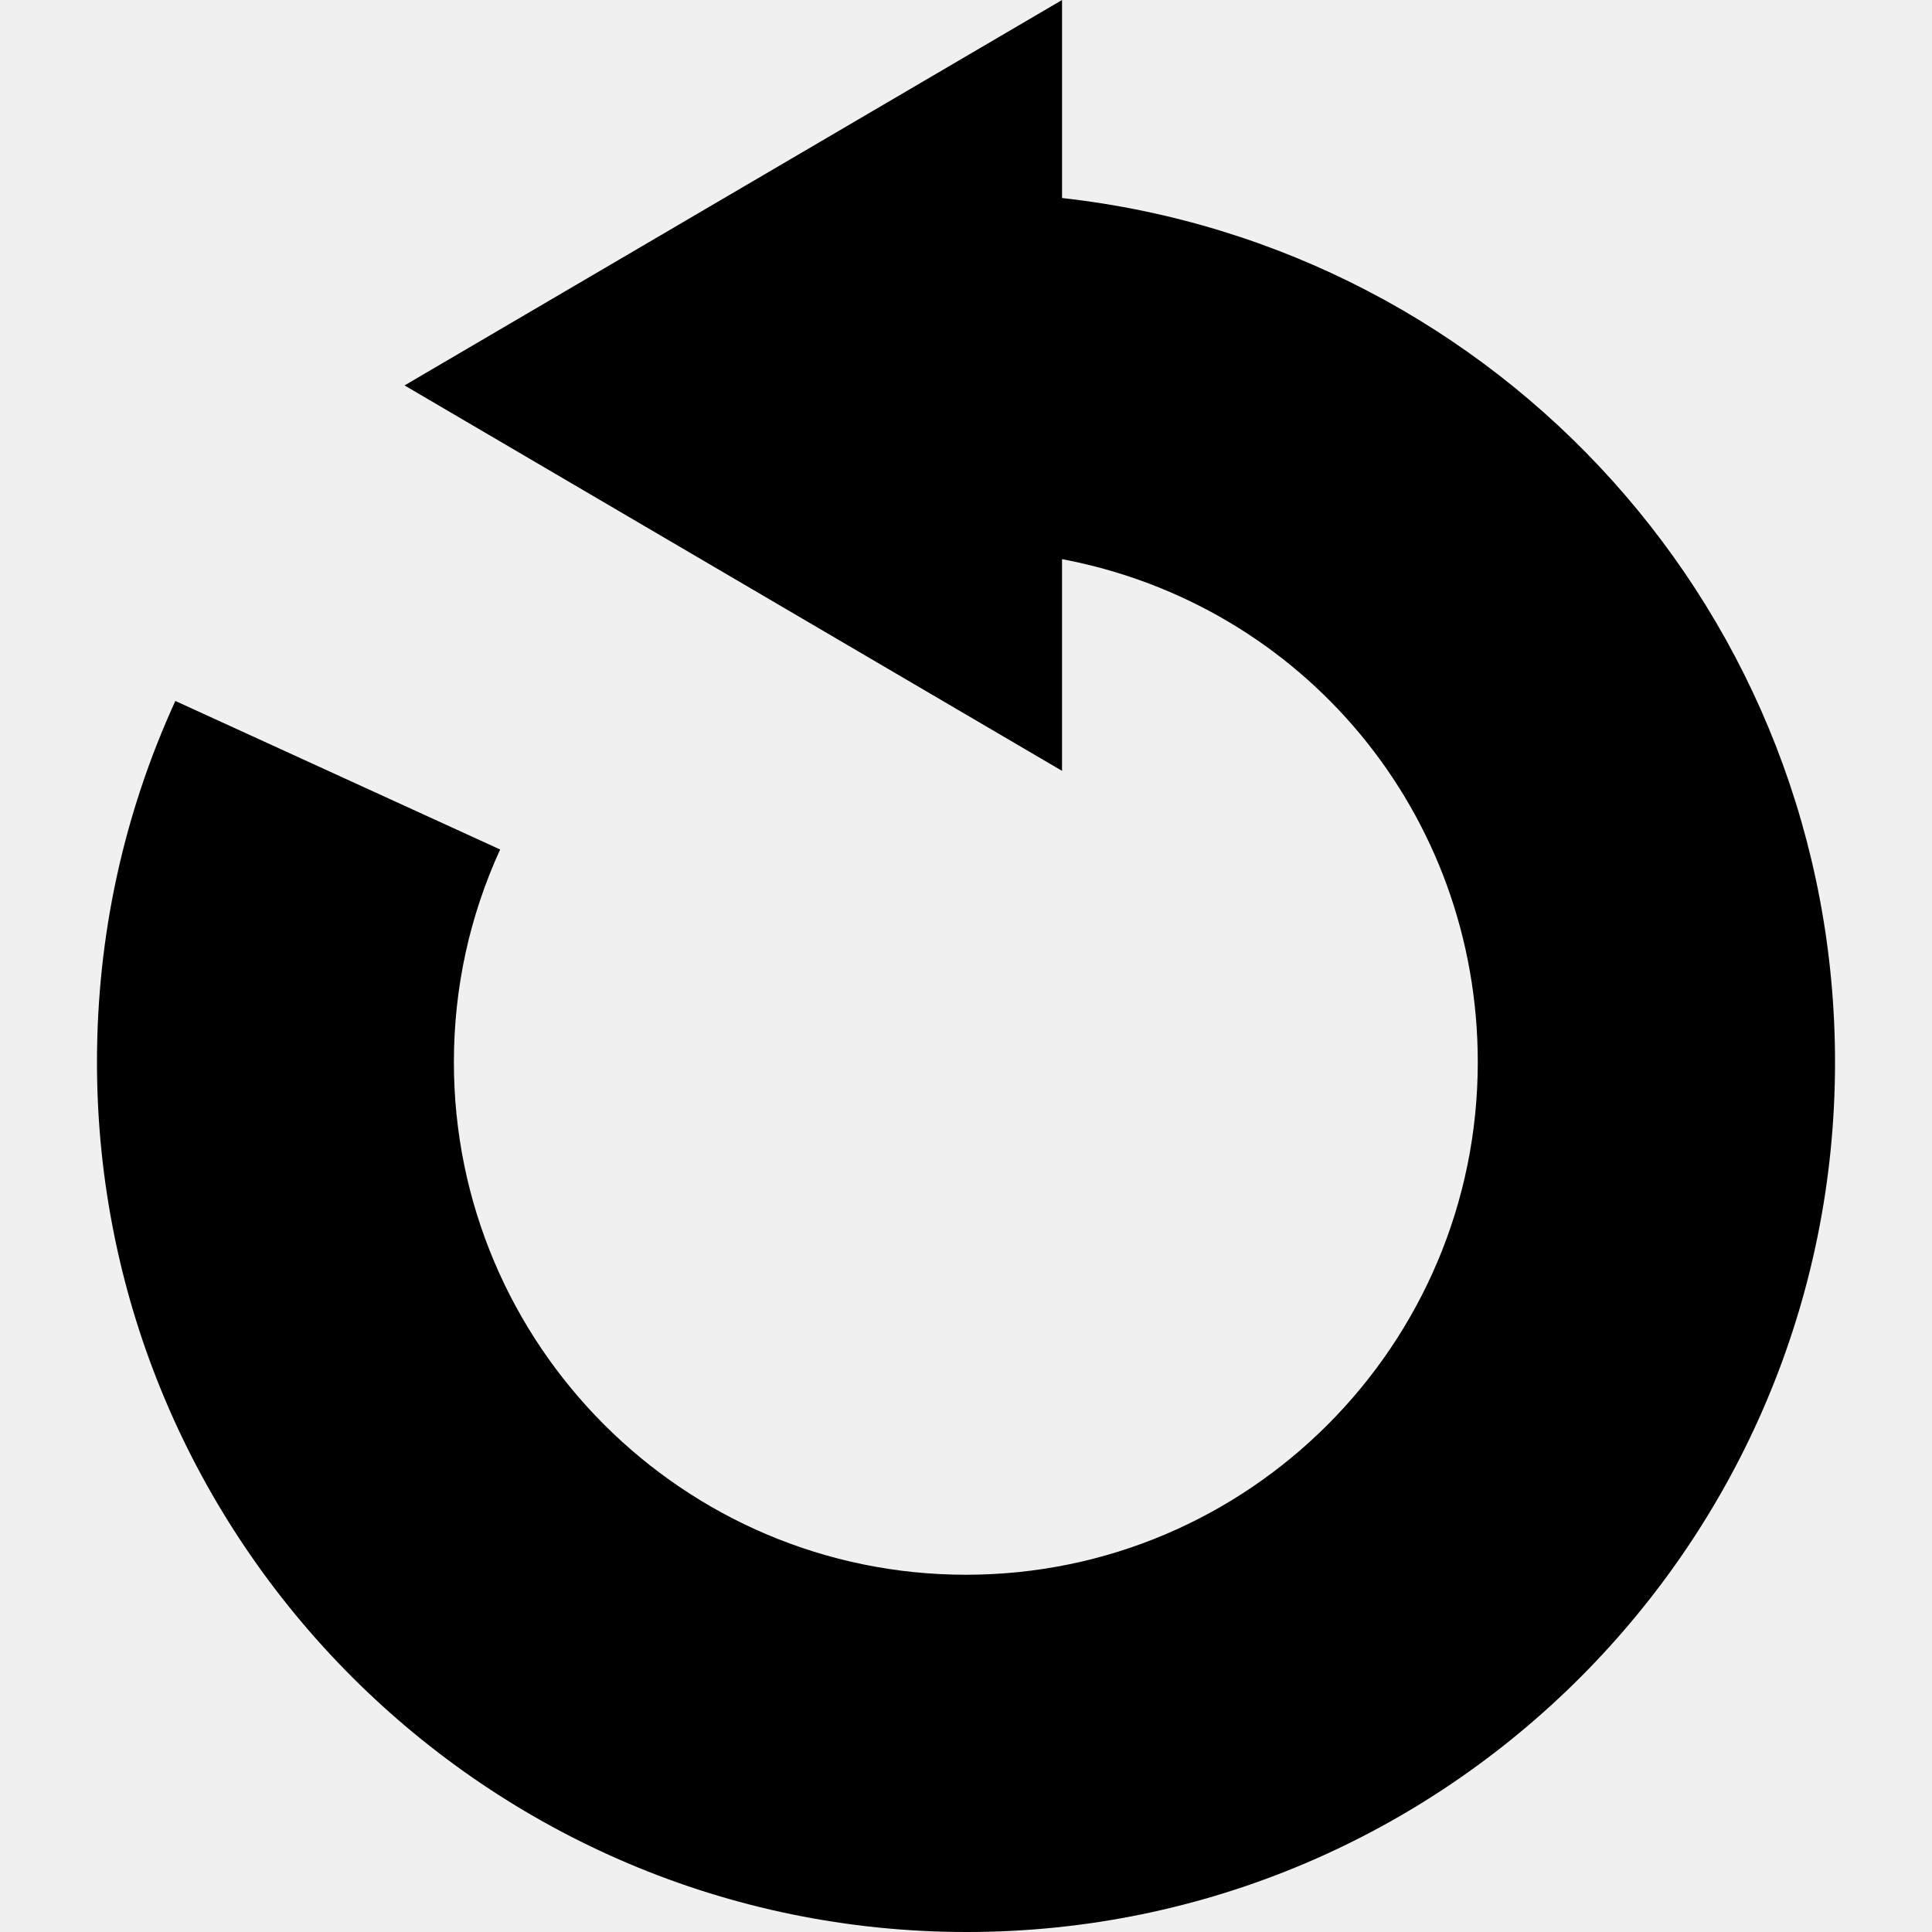
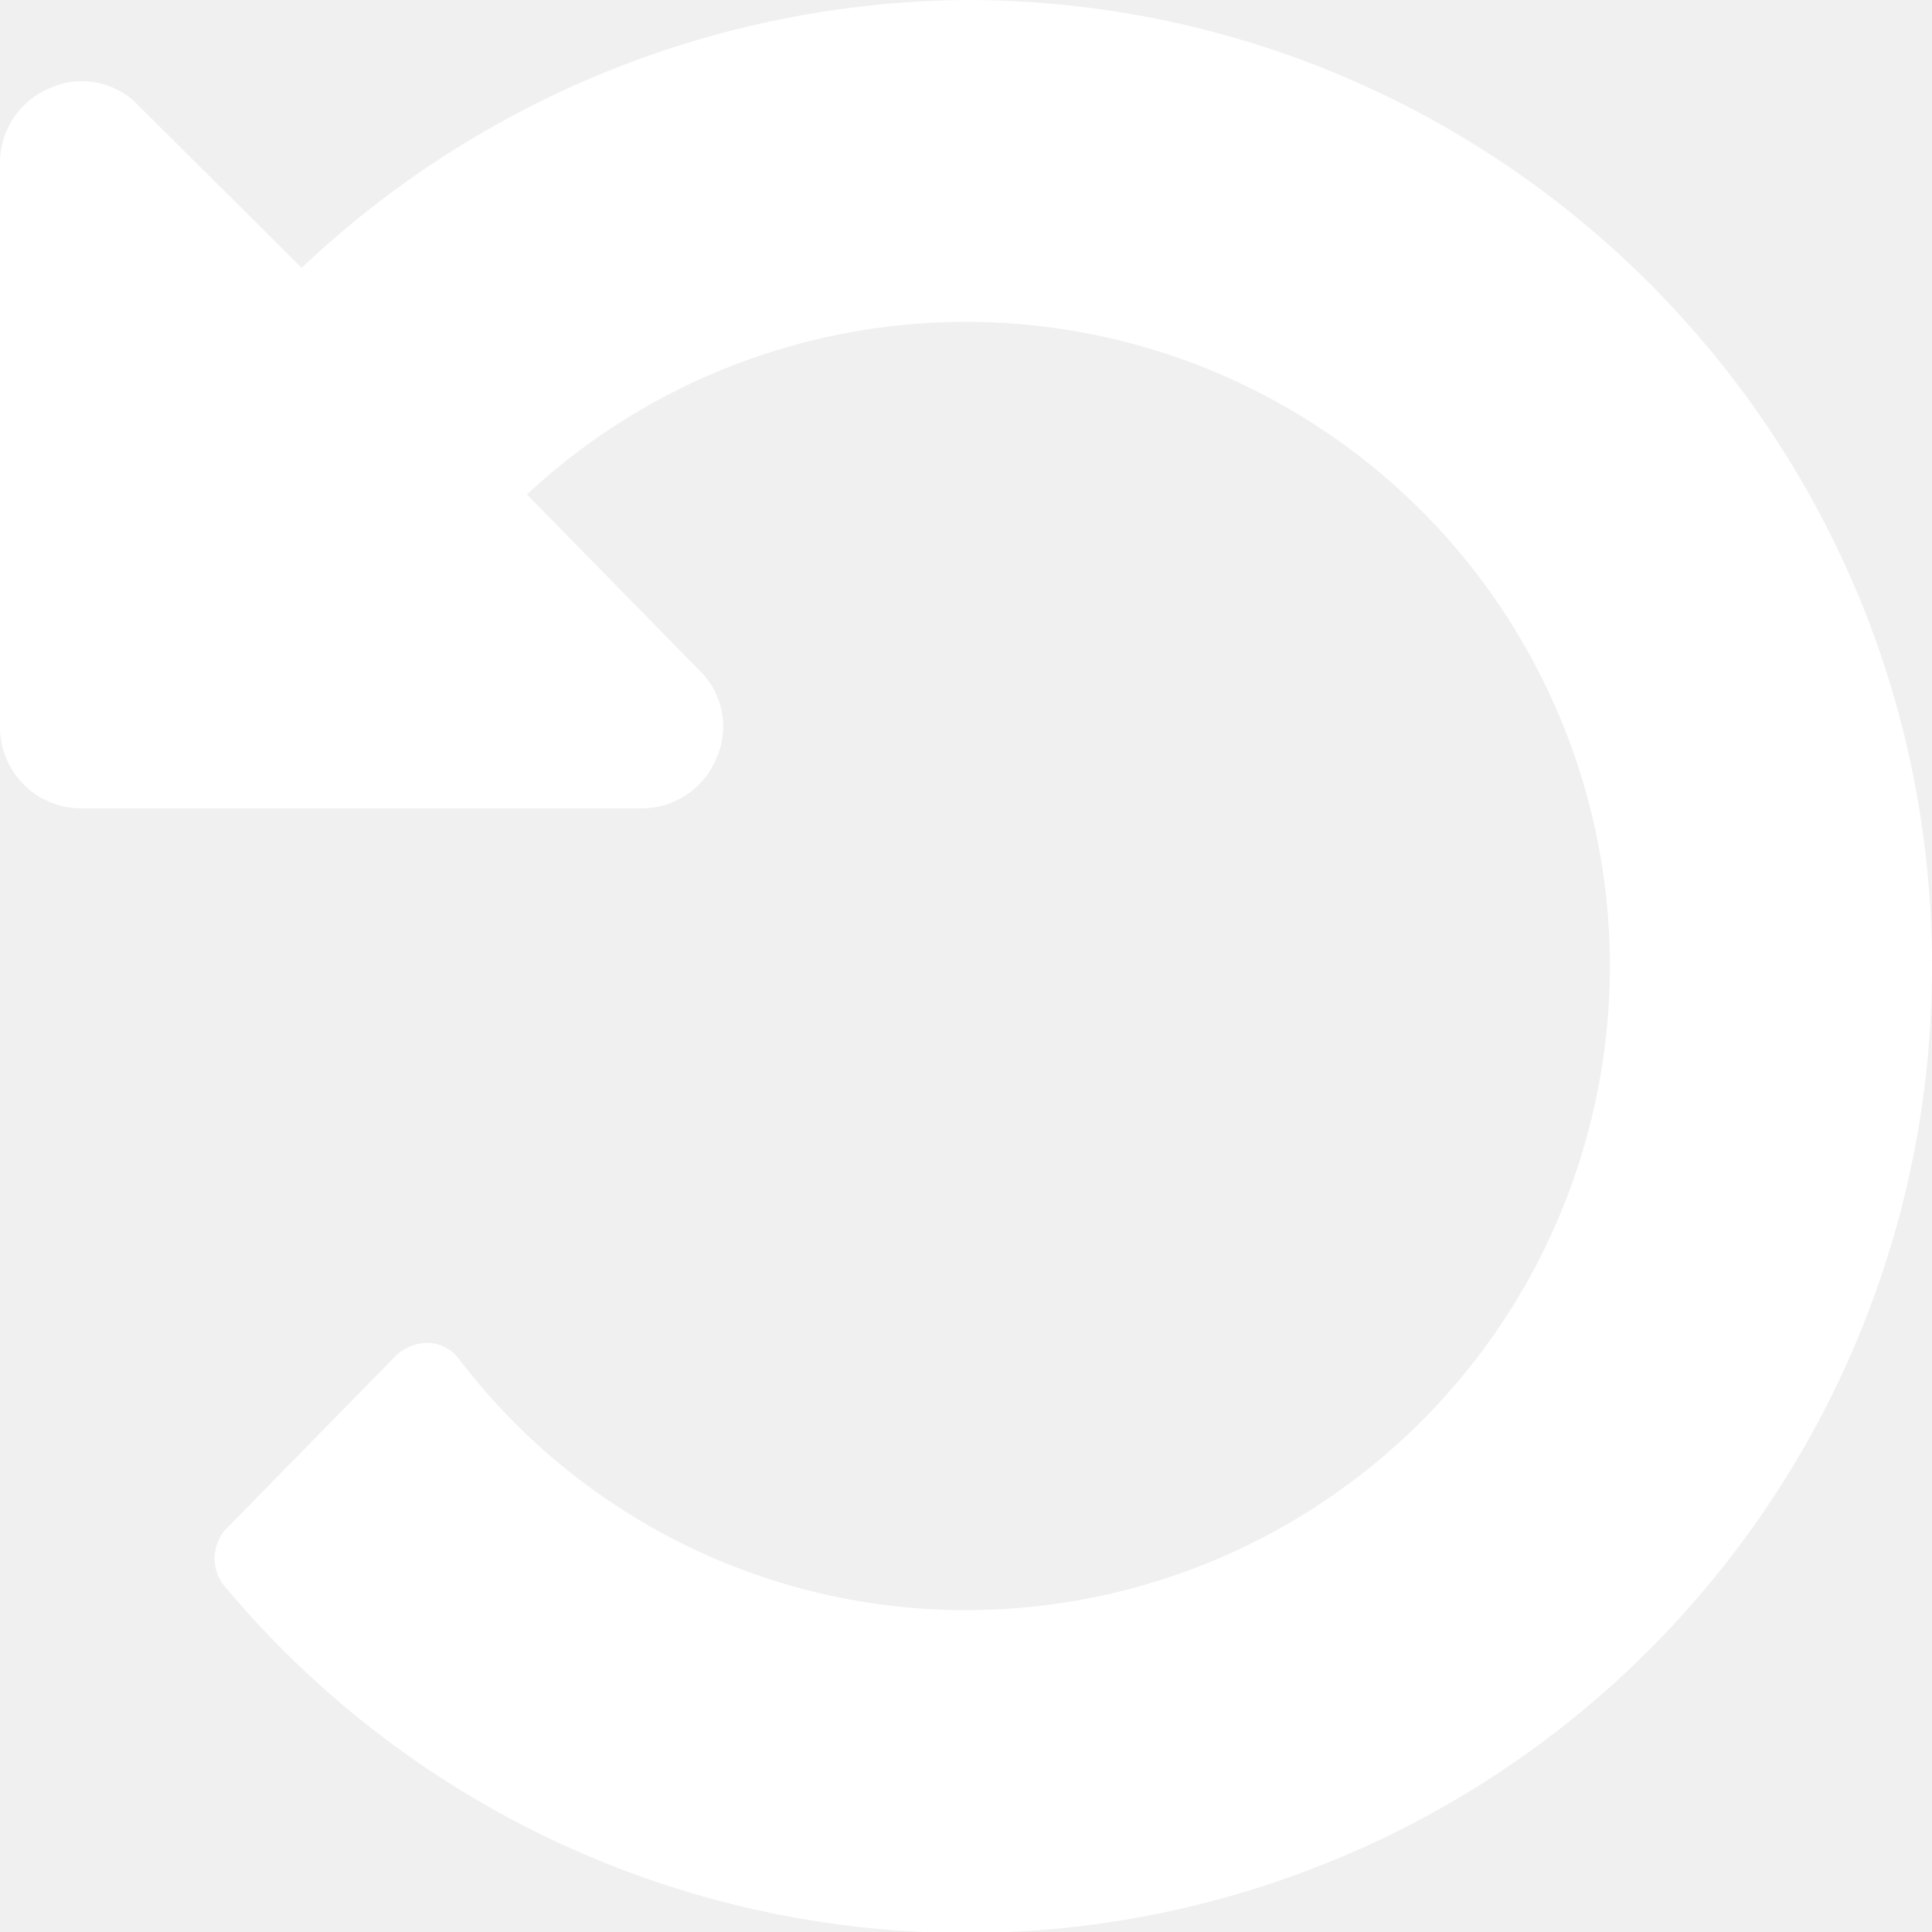
- <svg xmlns="http://www.w3.org/2000/svg" version="1.1" id="Capa_1" x="0px" y="0px" viewBox="0 0 216.318 216.318" style="enable-background:new 0 0 216.318 216.318;" xml:space="preserve">
-   <path d="M118.913,22.172V0L45.295,43.154l73.617,43.155V62.604c27,5.108,46.549,28.418,46.549,56.331  c0,31.641-25.659,57.383-57.3,57.383s-57.341-25.742-57.341-57.383c0-8.319,1.756-16.334,5.179-23.821L19.632,78.483  c-5.825,12.743-8.774,26.354-8.774,40.452c0,53.697,43.688,97.383,97.385,97.383s97.218-43.686,97.218-97.383  C205.461,68.939,167.913,27.629,118.913,22.172z" />
-   <g>
- </g>
-   <g>
- </g>
-   <g>
- </g>
-   <g>
- </g>
-   <g>
- </g>
-   <g>
- </g>
-   <g>
- </g>
-   <g>
- </g>
-   <g>
- </g>
-   <g>
- </g>
-   <g>
- </g>
-   <g>
- </g>
-   <g>
- </g>
-   <g>
- </g>
-   <g>
- </g>
+ <svg xmlns="http://www.w3.org/2000/svg" viewBox="0 0 44 44">
+   <defs>
+     <style>.cls-1{fill:#fff;}</style>
+   </defs>
+   <g id="Layer_2" data-name="Layer 2">
+     <g id="Layer_1-2" data-name="Layer 1">
+       <path class="cls-1" d="M44,22A22,22,0,0,1,5.07,36.07a1,1,0,0,1,.06-1.23l3.92-4a1.1,1.1,0,0,1,.72-.26.93.93,0,0,1,.66.34A14.5,14.5,0,0,0,22,36.67,14.67,14.67,0,1,0,12,11.26l3.92,4a1.77,1.77,0,0,1,.4,2,1.84,1.84,0,0,1-1.69,1.15H1.83A1.85,1.85,0,0,1,0,16.5V3.67A1.84,1.84,0,0,1,1.15,2a1.77,1.77,0,0,1,2,.4l3.72,3.7A22.27,22.27,0,0,1,22,0,22,22,0,0,1,44,22Z" />
+     </g>
+   </g>
</svg>
